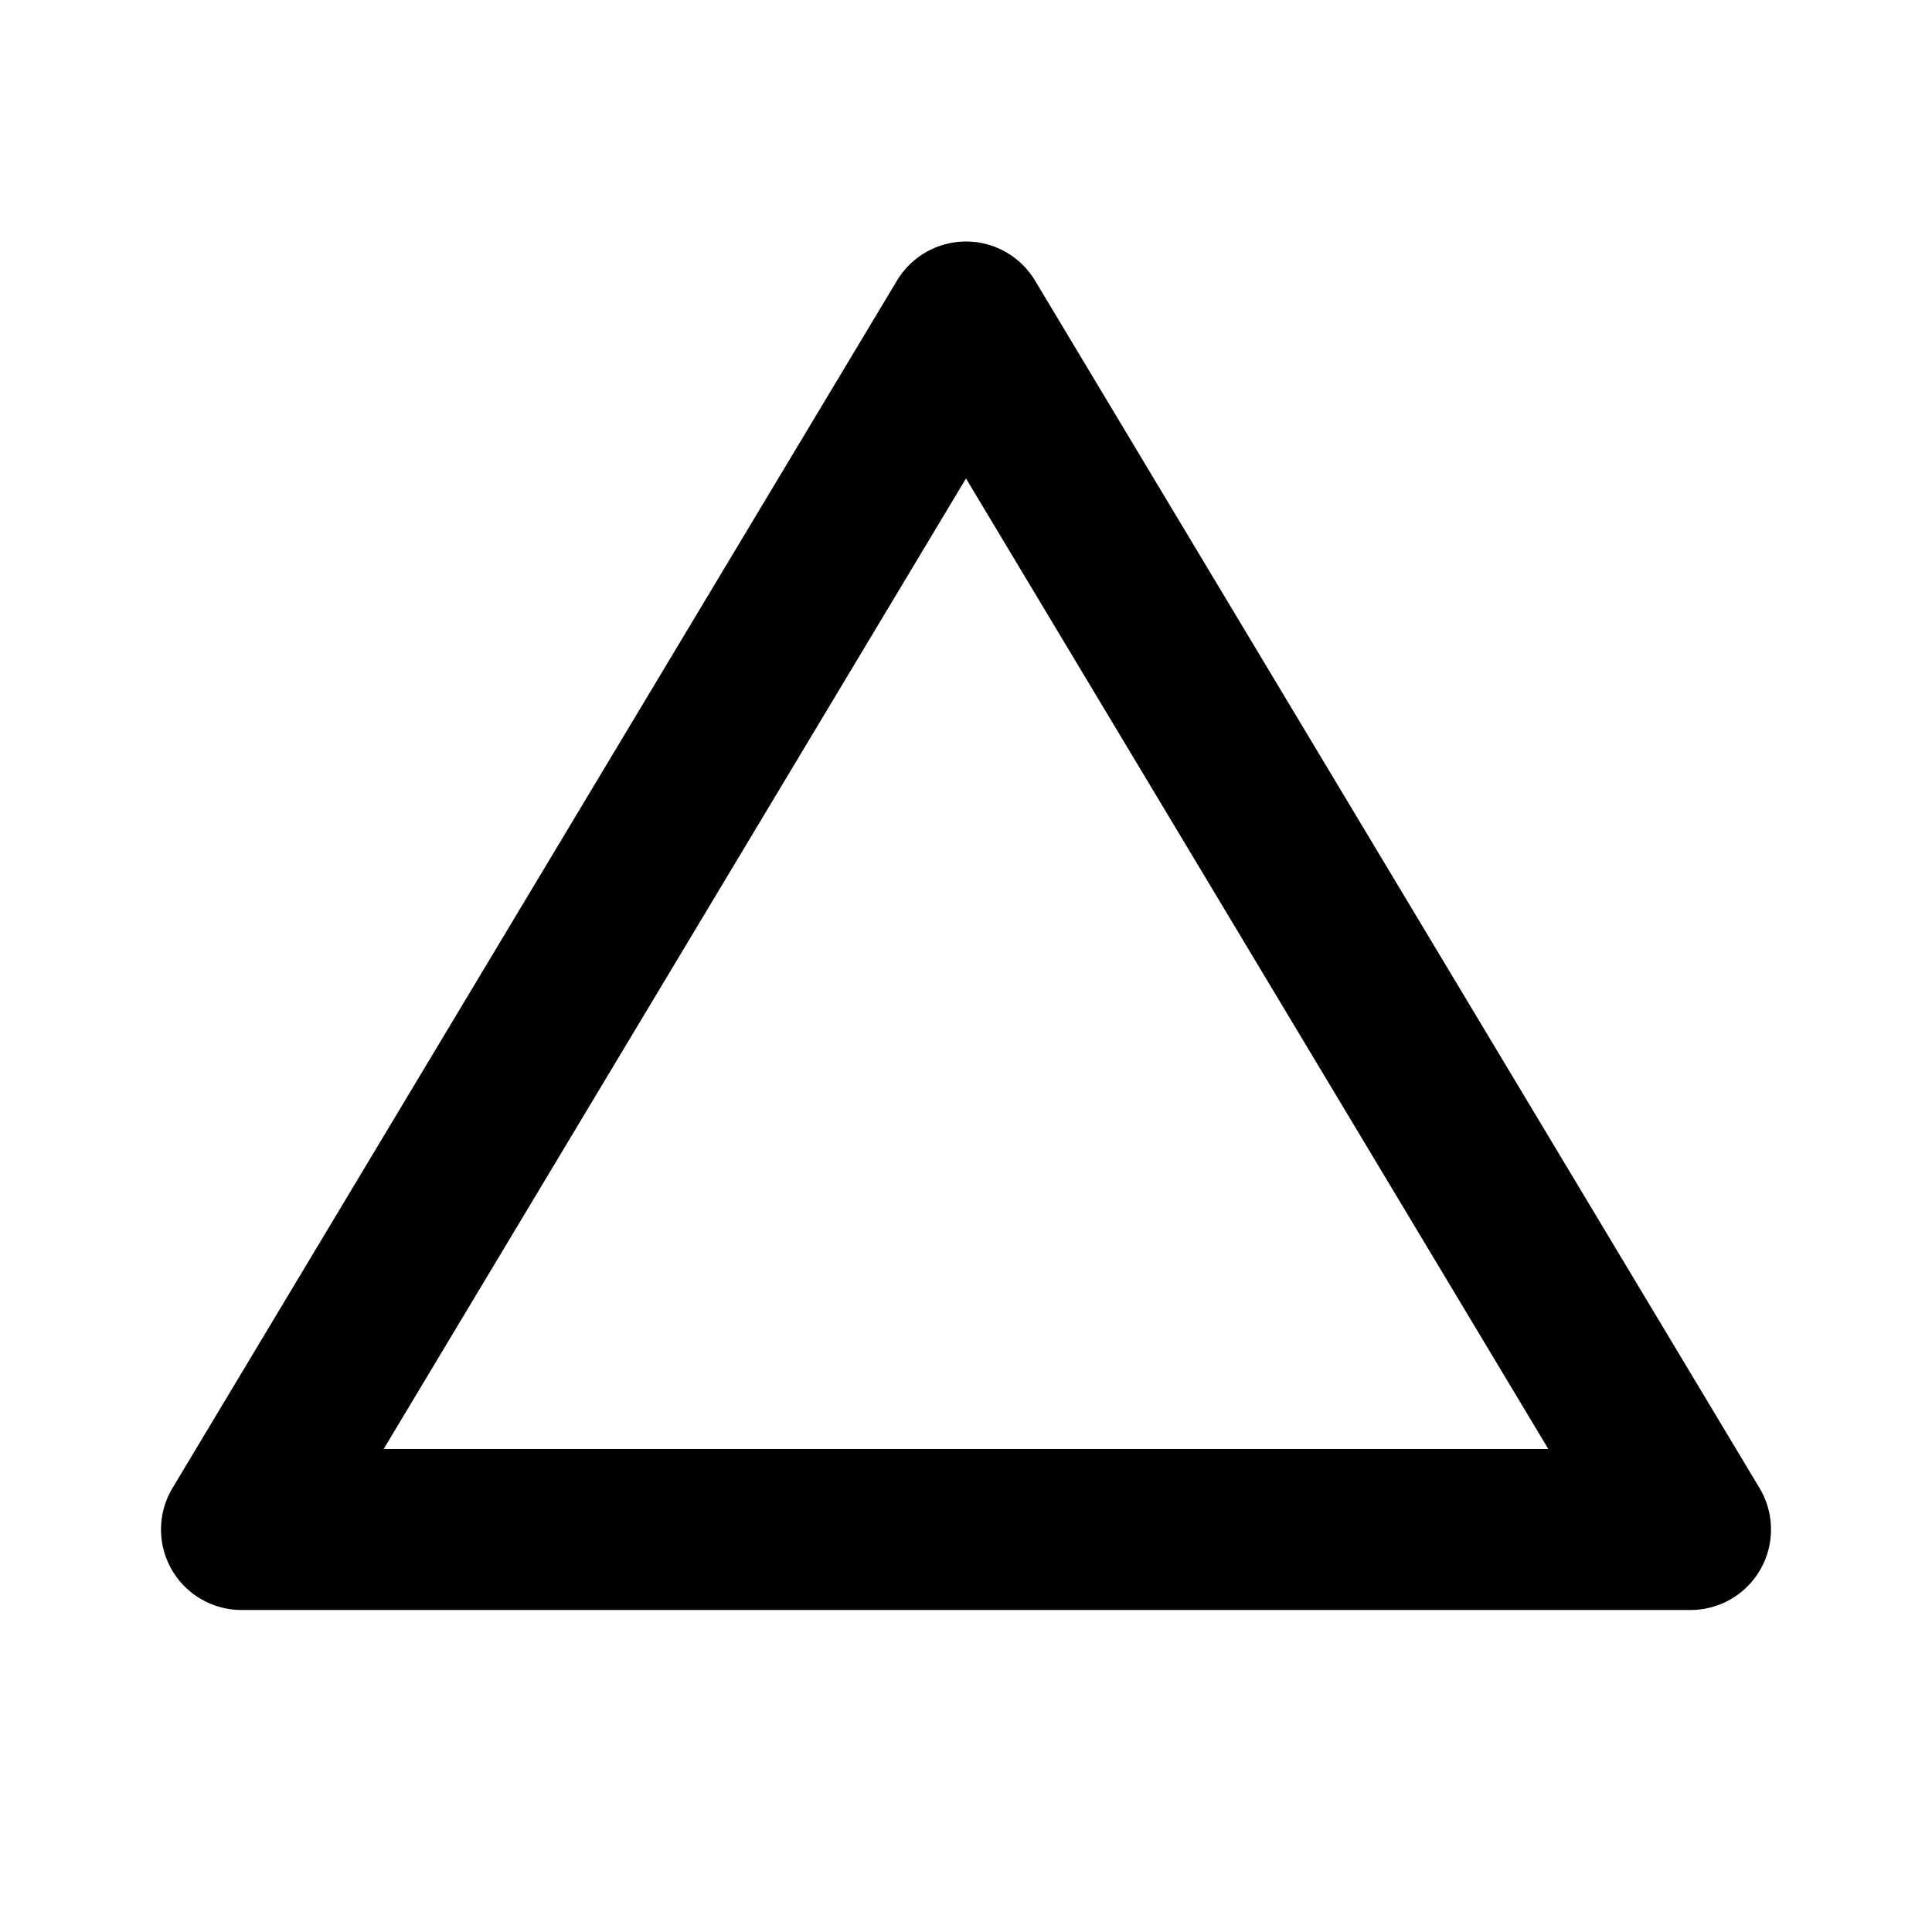
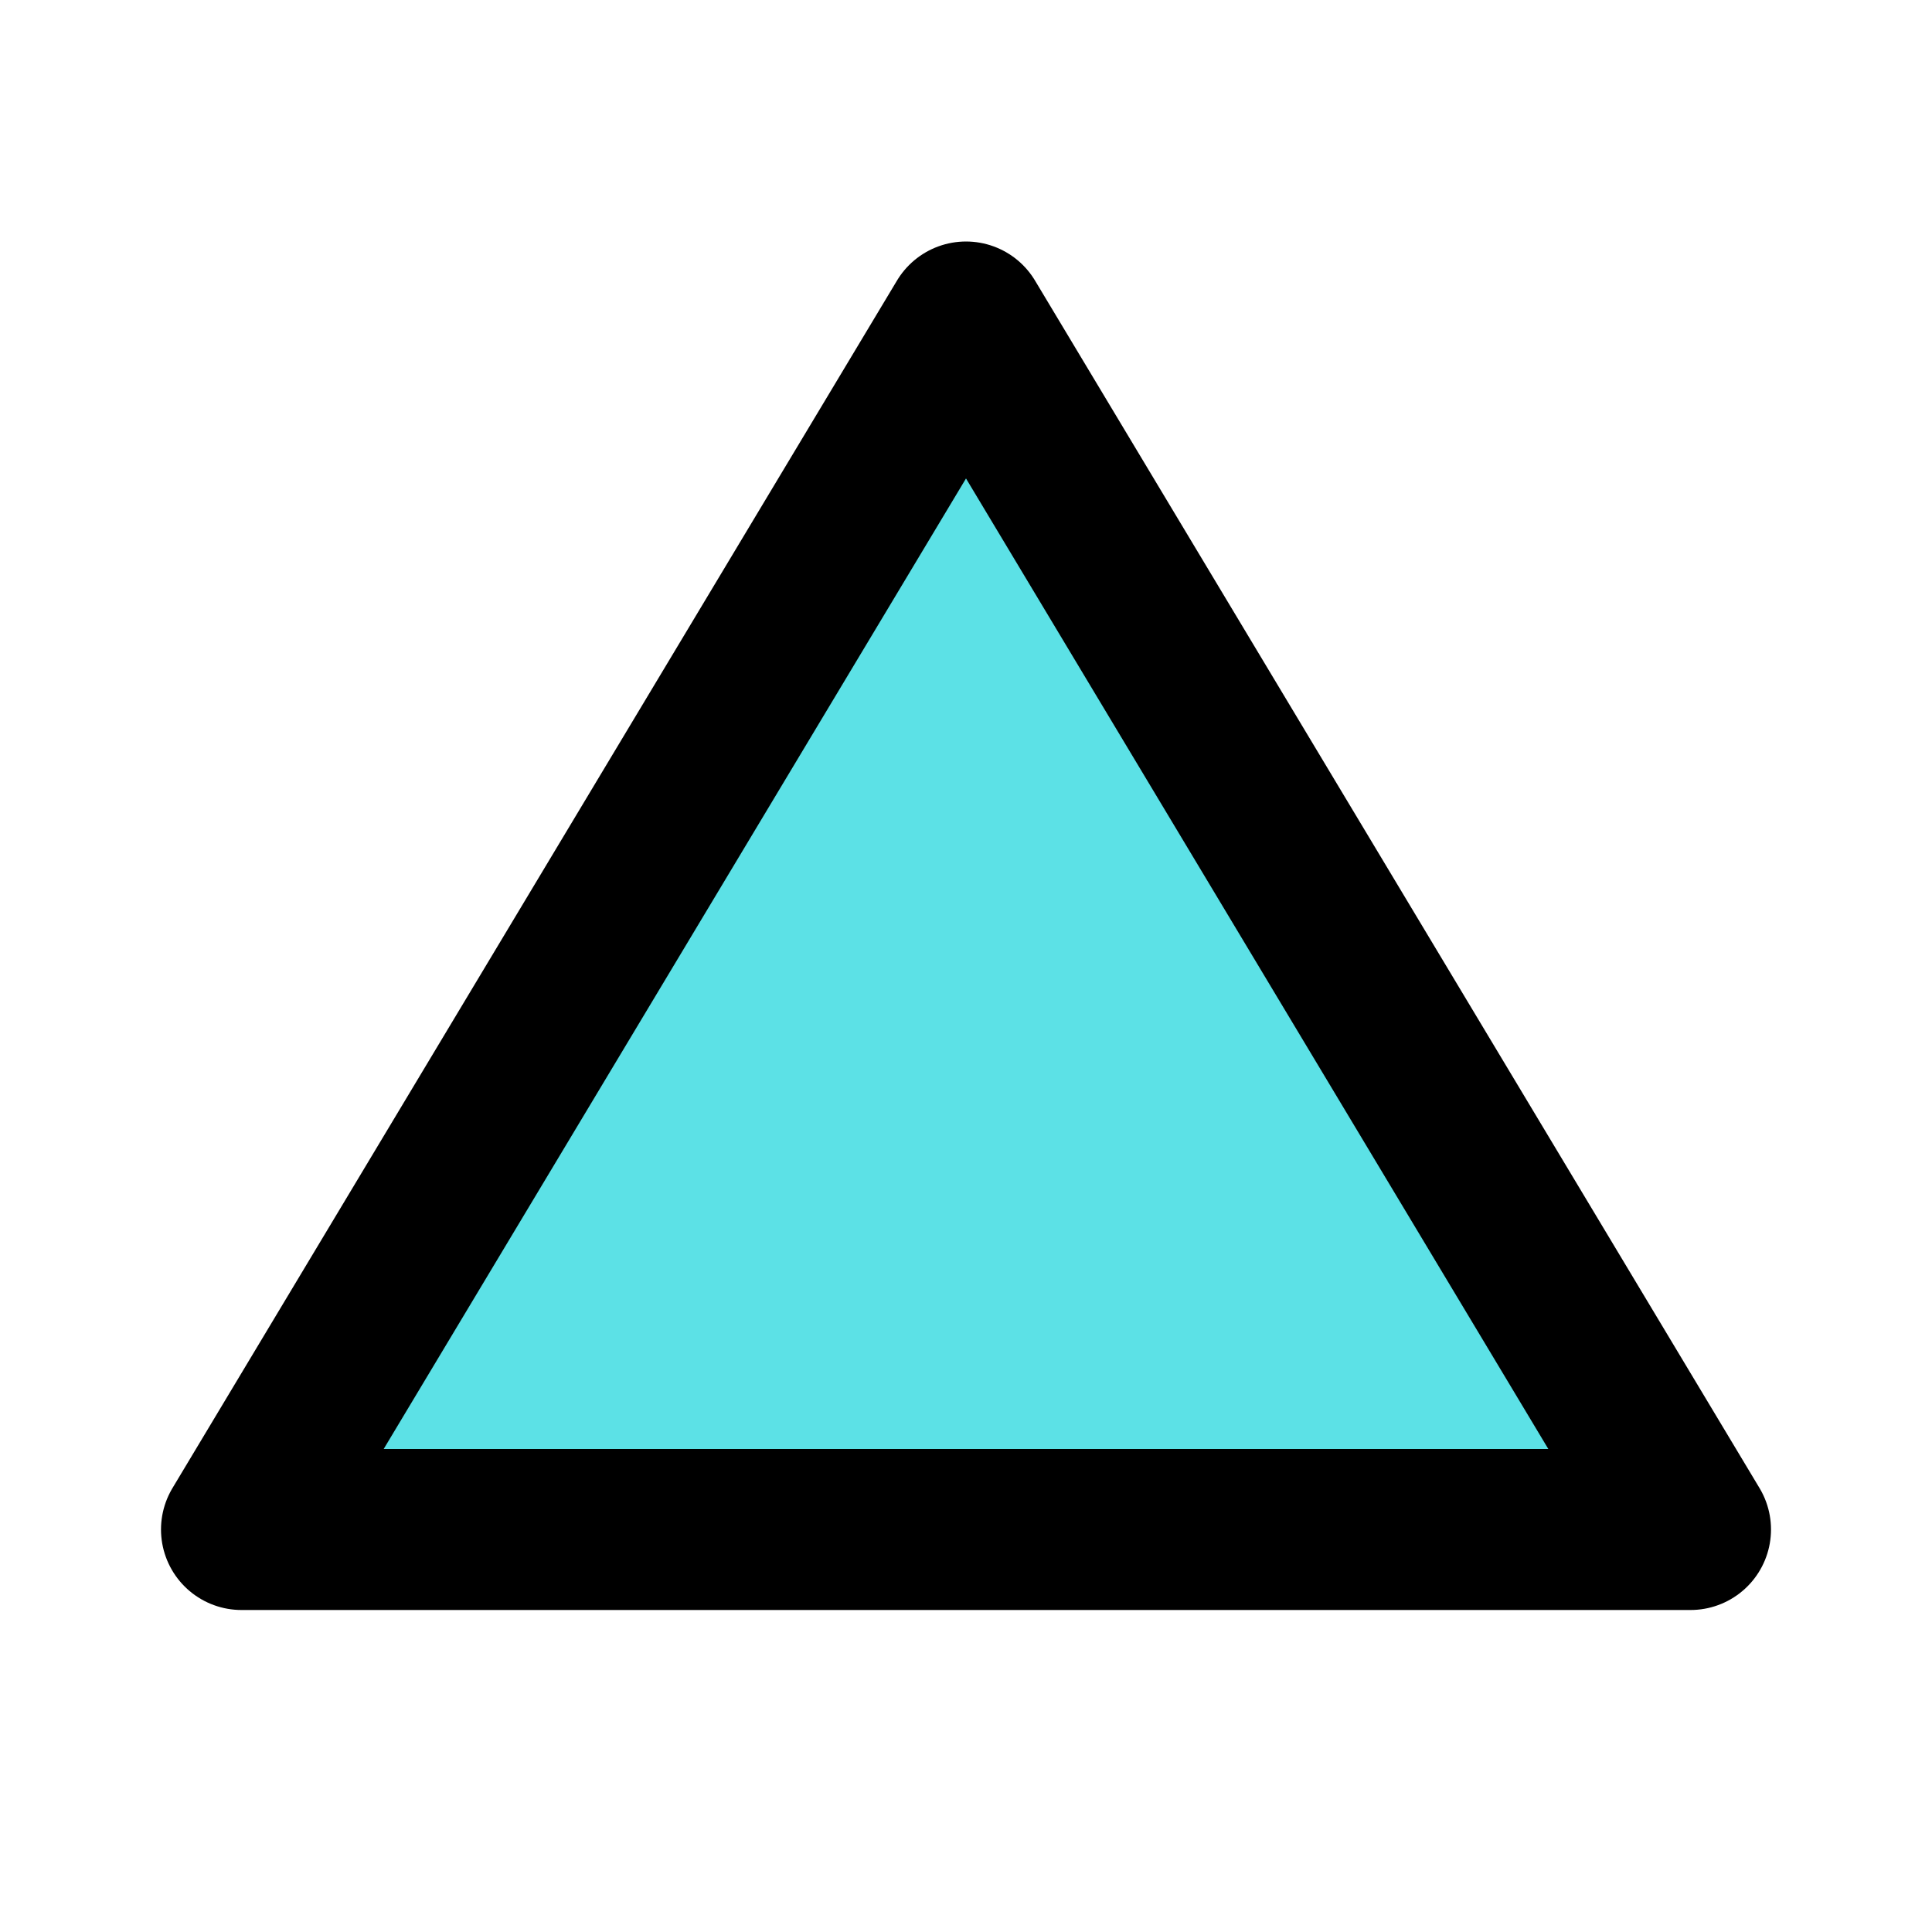
- <svg xmlns="http://www.w3.org/2000/svg" class="icon icon-tabler icon-tabler-brand-vercel" fill="none" height="24" stroke="currentColor" stroke-linecap="round" stroke-linejoin="round" stroke-width="2" viewBox="0 0 24 24" width="24">
+ <svg xmlns="http://www.w3.org/2000/svg" class="icon icon-tabler icon-tabler-brand-vercel" fill="#5CE1E6" height="24" stroke="currentColor" stroke-linecap="round" stroke-linejoin="round" stroke-width="2" viewBox="0 0 24 24" width="24">
  <path d="M0 0h24v24H0z" fill="none" stroke="none" />
  <path d="M3 19h18l-9 -15z" />
</svg>
